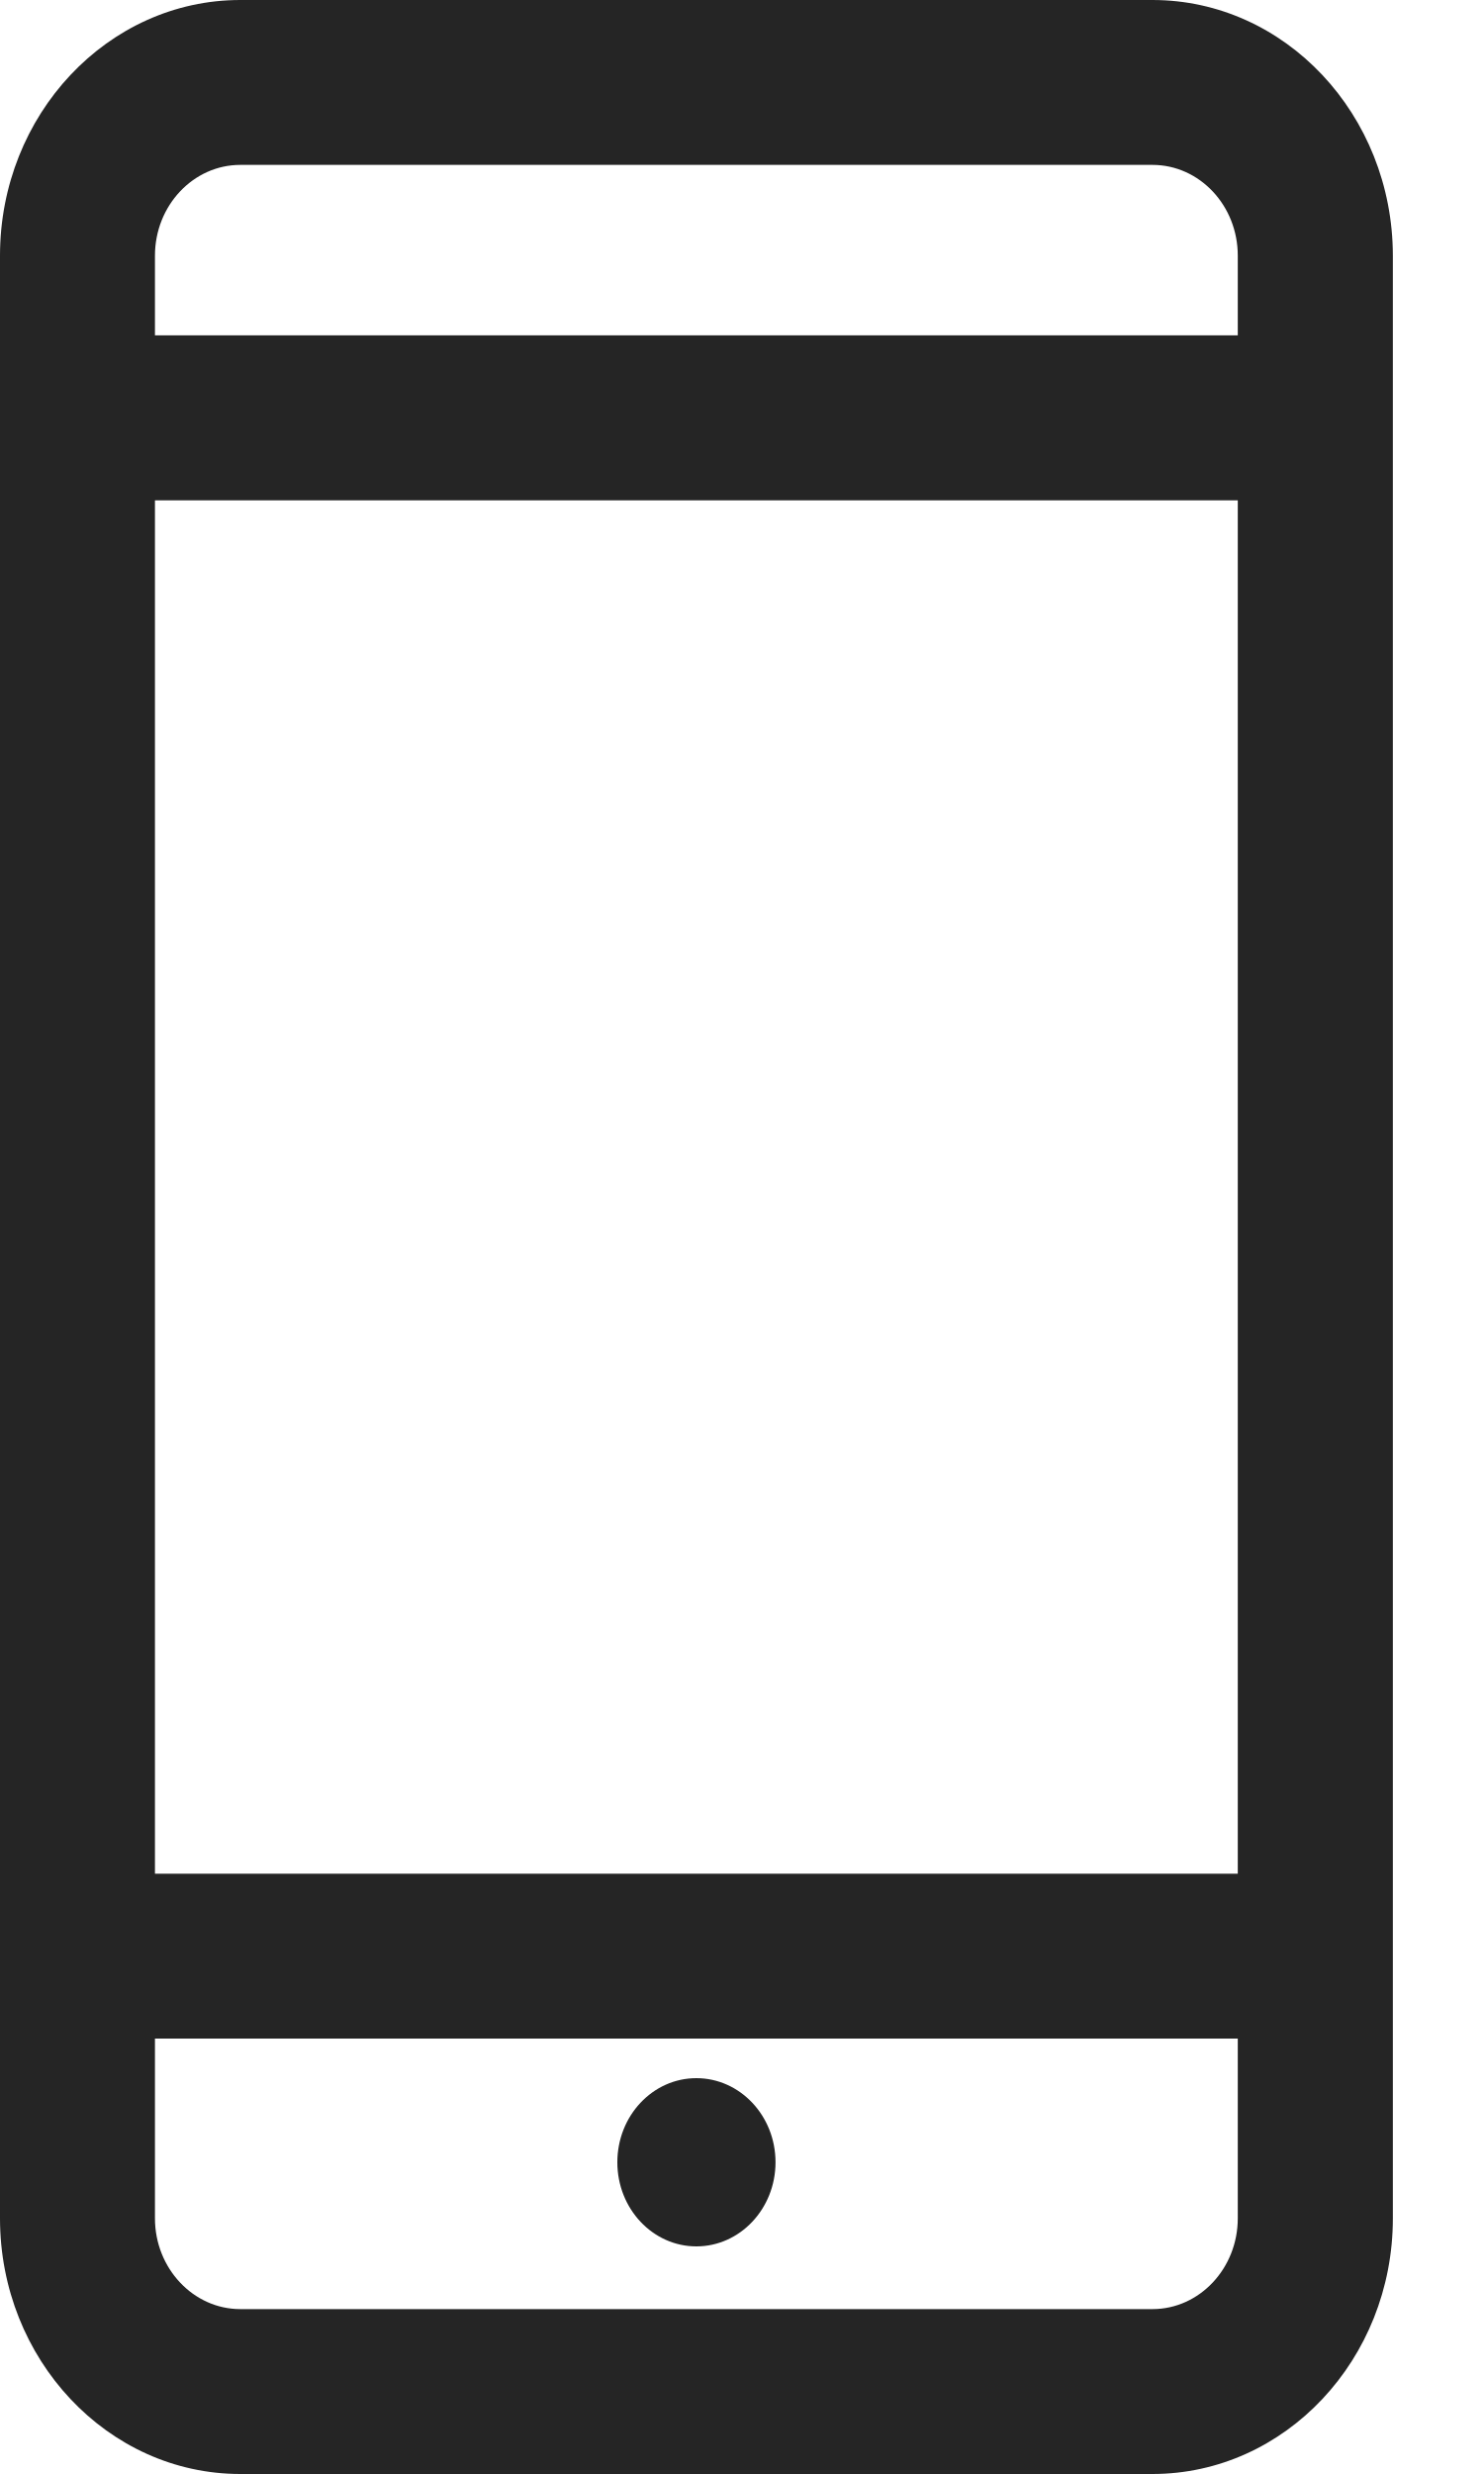
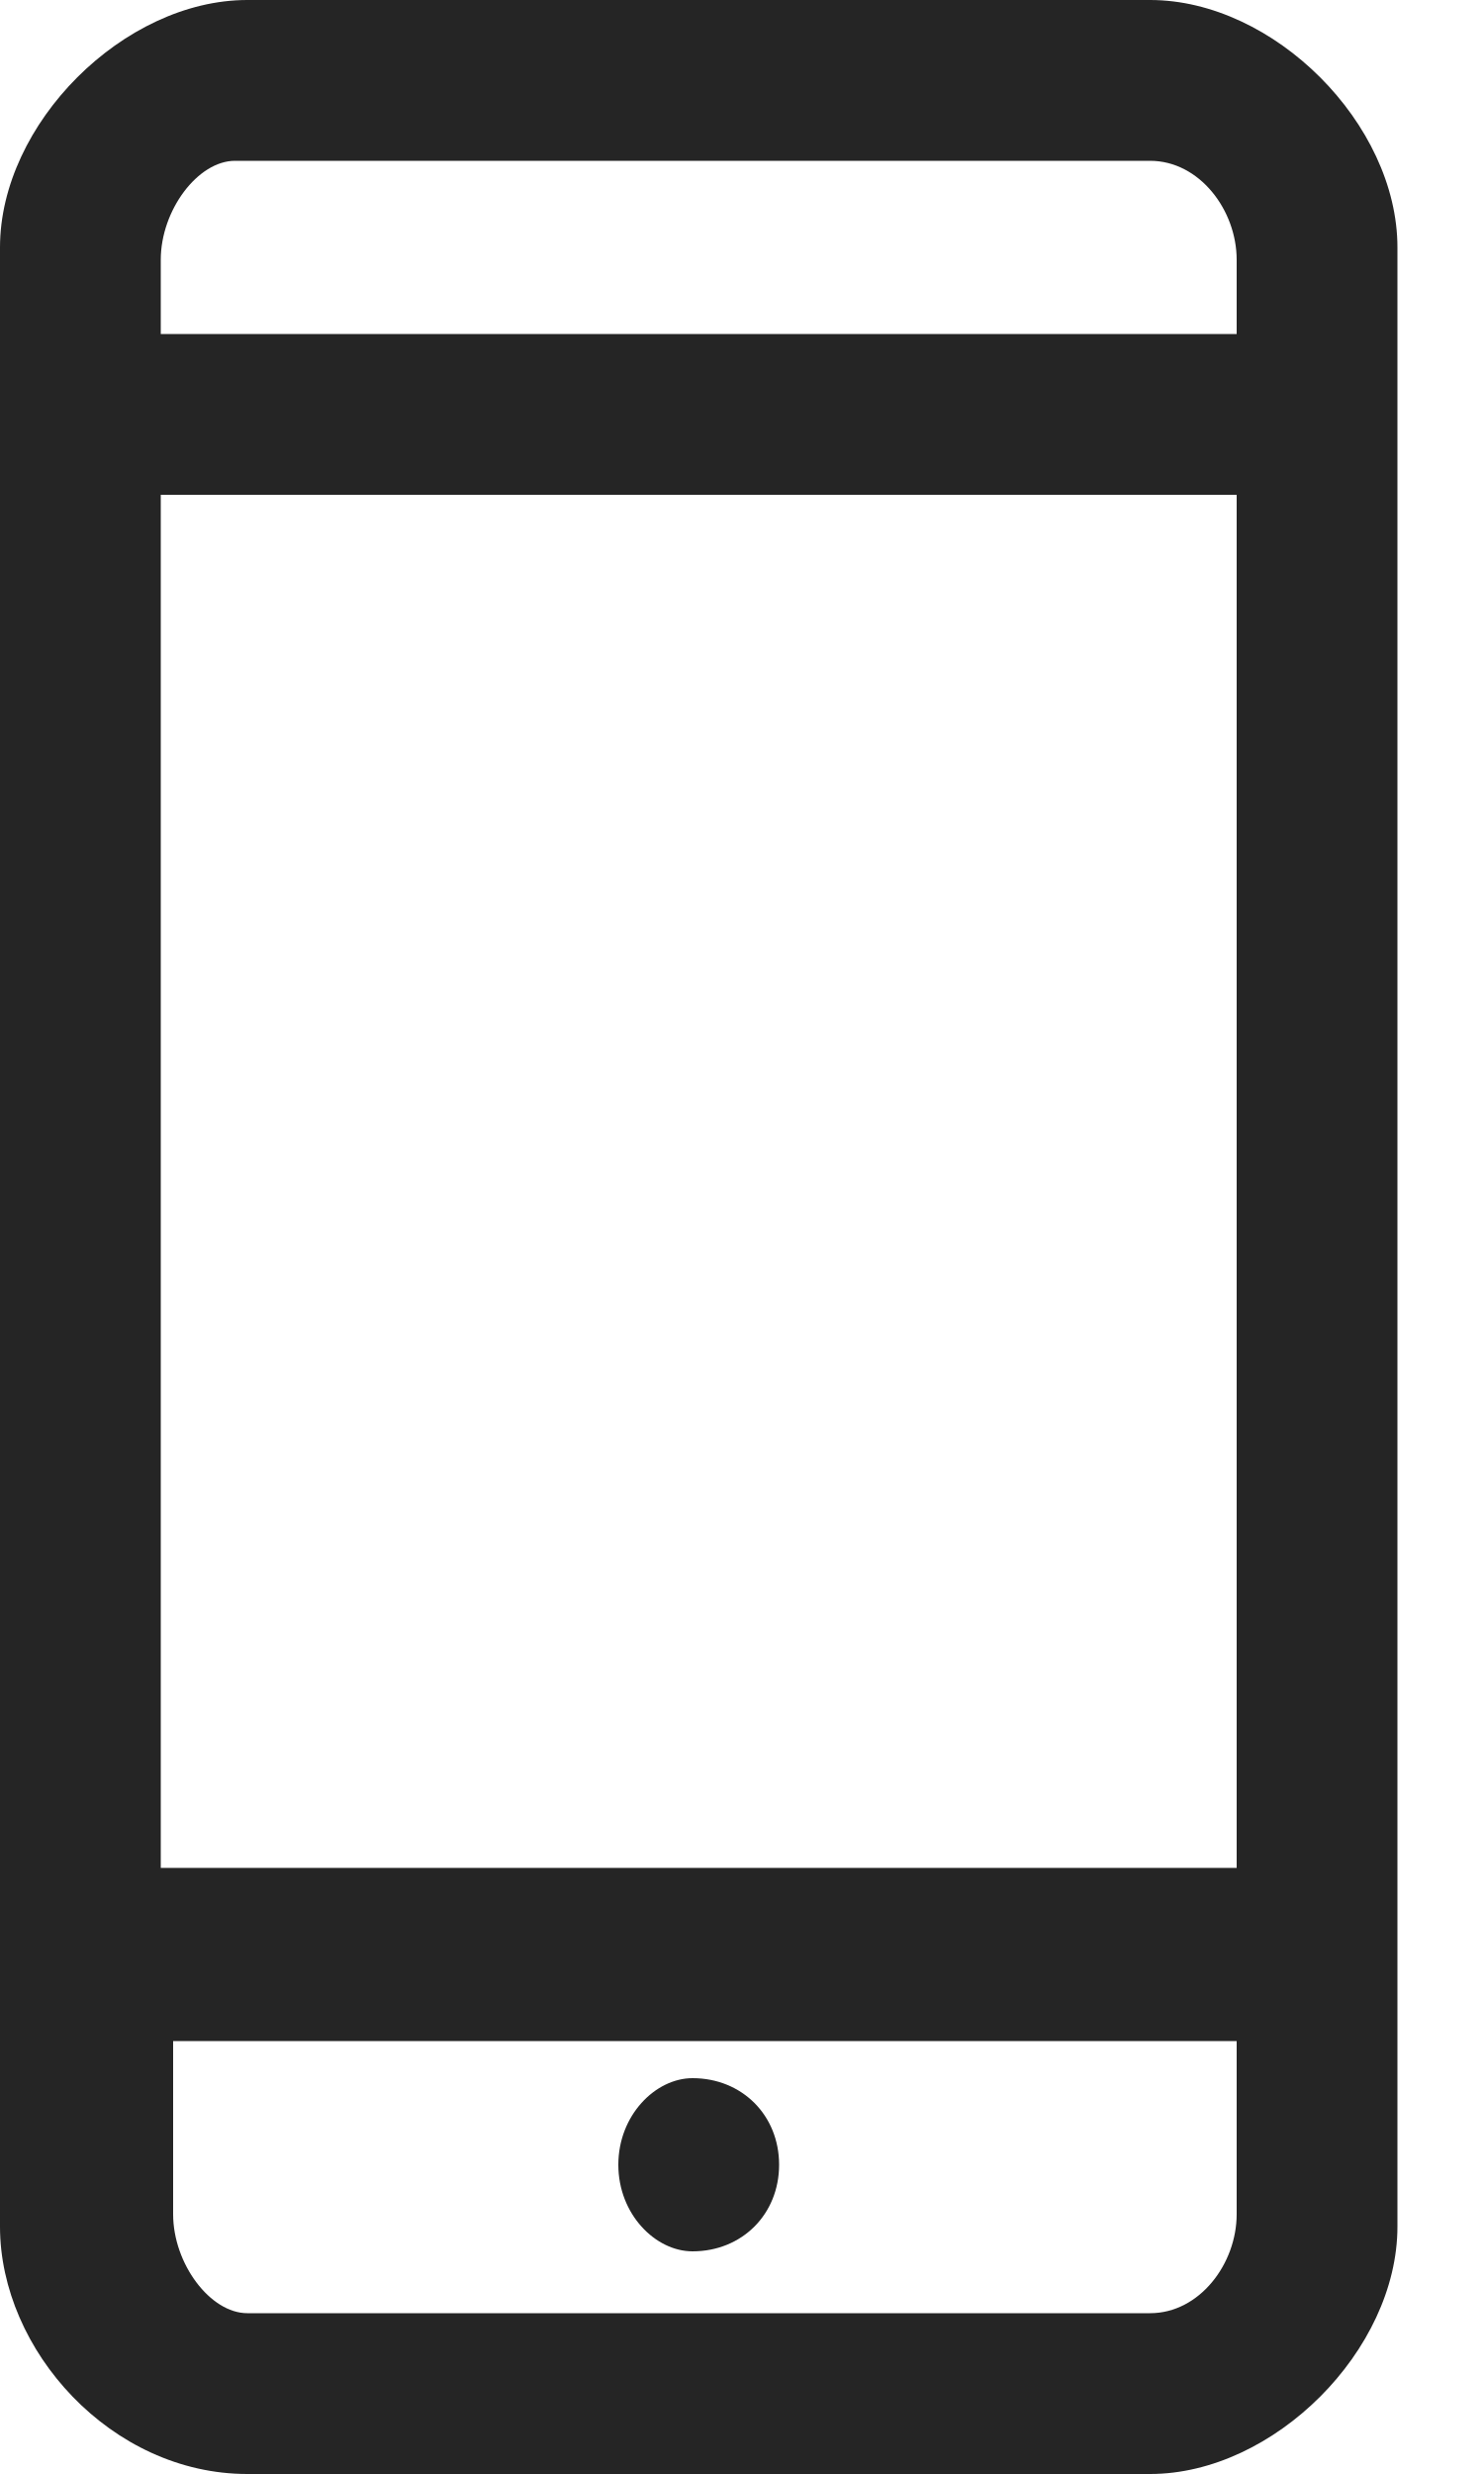
- <svg xmlns="http://www.w3.org/2000/svg" width="12" height="20" viewBox="0 0 12 20" fill="none">
-   <path d="M5.631 18.16C5.984 18.16 6.271 17.855 6.271 17.48C6.271 17.104 5.984 16.8 5.631 16.8C5.278 16.8 4.992 17.104 4.992 17.48C4.992 17.855 5.278 18.16 5.631 18.16Z" fill="#252525" />
-   <path d="M9.319 0H1.943C0.872 0 0 0.927 0 2.067V17.933C0 19.073 0.872 20 1.943 20H9.319C10.391 20 11.263 19.073 11.263 17.933V2.067C11.262 0.927 10.391 0 9.319 0ZM1.253 4.045H10.009V15.147H1.253V4.045ZM1.943 1.333H9.319C9.7 1.333 10.009 1.662 10.009 2.067V2.711H1.253V2.067C1.253 1.662 1.563 1.333 1.943 1.333ZM9.319 18.667H1.943C1.563 18.667 1.253 18.337 1.253 17.933V16.48H10.009V17.933C10.009 18.337 9.7 18.667 9.319 18.667Z" fill="#252525" />
+ <svg xmlns="http://www.w3.org/2000/svg" width="12" height="20" fill="none">
+   <path fill="#252525" d="M5.6 18.2c.4 0 .7-.3.7-.7 0-.4-.3-.7-.7-.7-.3 0-.6.3-.6.7 0 .4.3.7.6.7Z" />
+   <path fill="#252525" d="M9.3 0H2C1 0 0 1 0 2v16c0 1 .9 2 2 2h7.3c1 0 2-1 2-2V2c0-1-1-2-2-2Zm-8 4H10v11.1H1.3v-11Zm.6-2.7h7.4c.4 0 .7.4.7.8v.6H1.3v-.6c0-.4.3-.8.6-.8Zm7.4 17.4H2c-.3 0-.6-.4-.6-.8v-1.4H10v1.4c0 .4-.3.8-.7.8Z" />
</svg>
